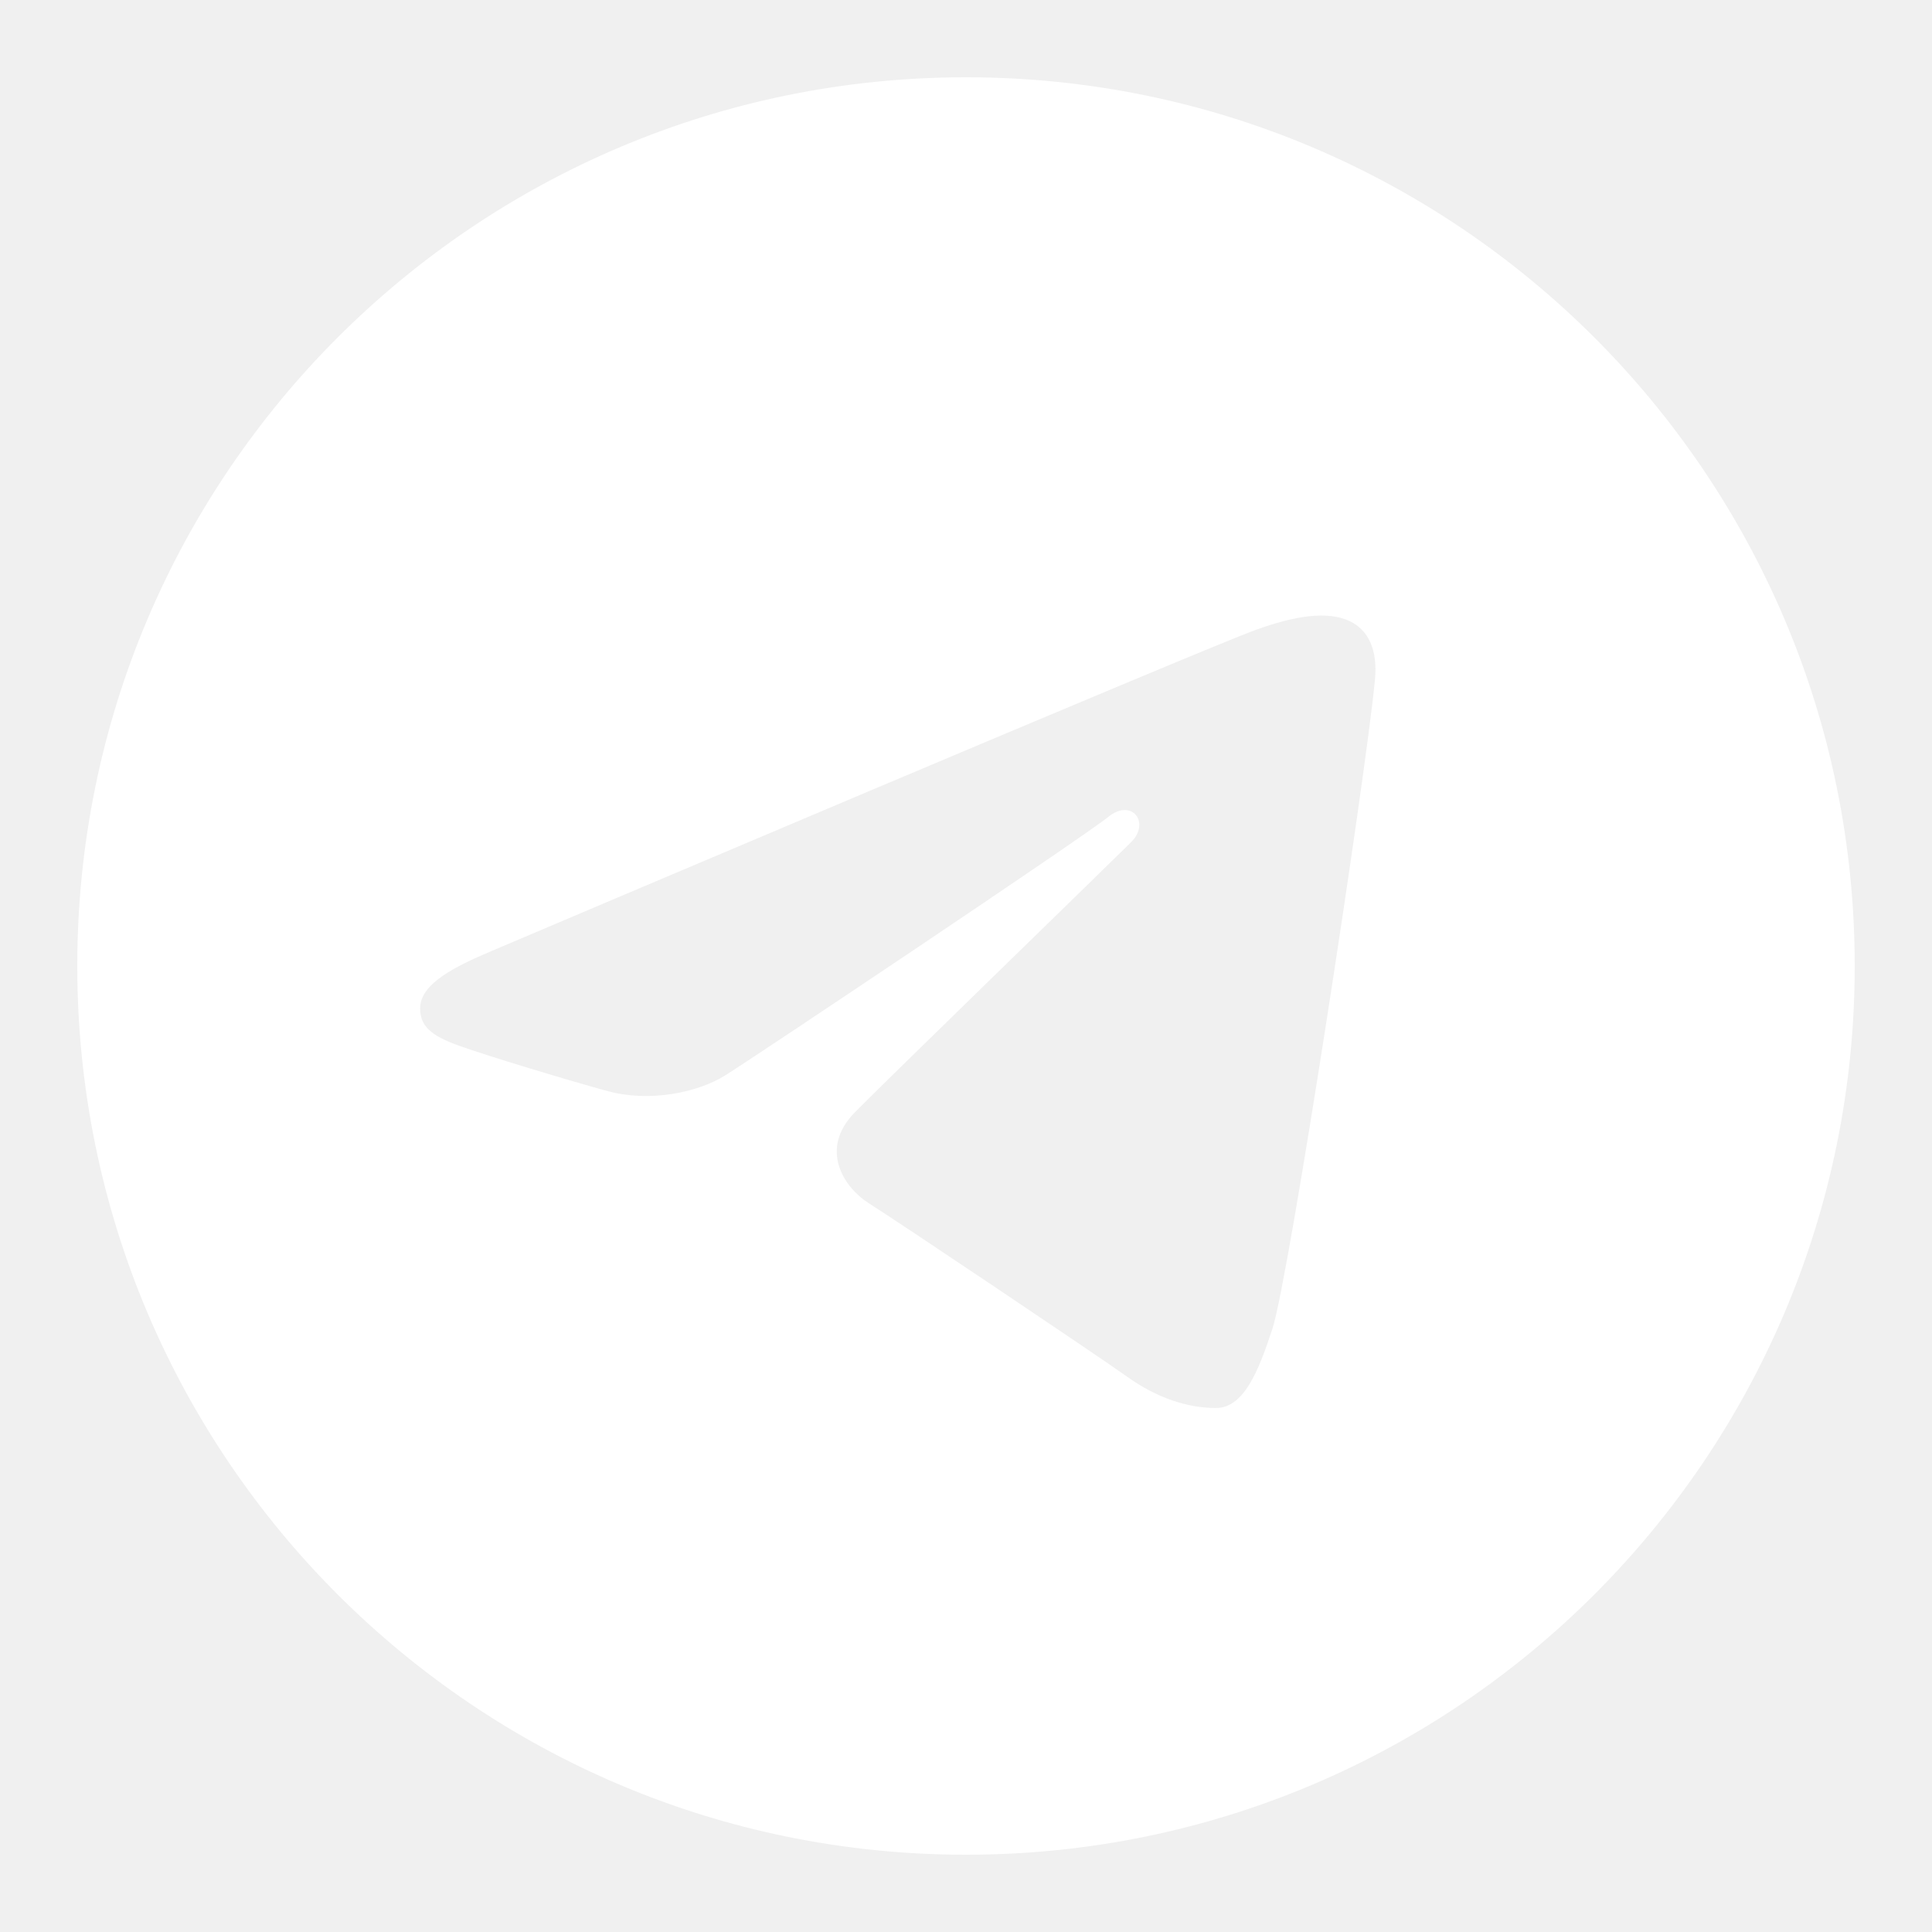
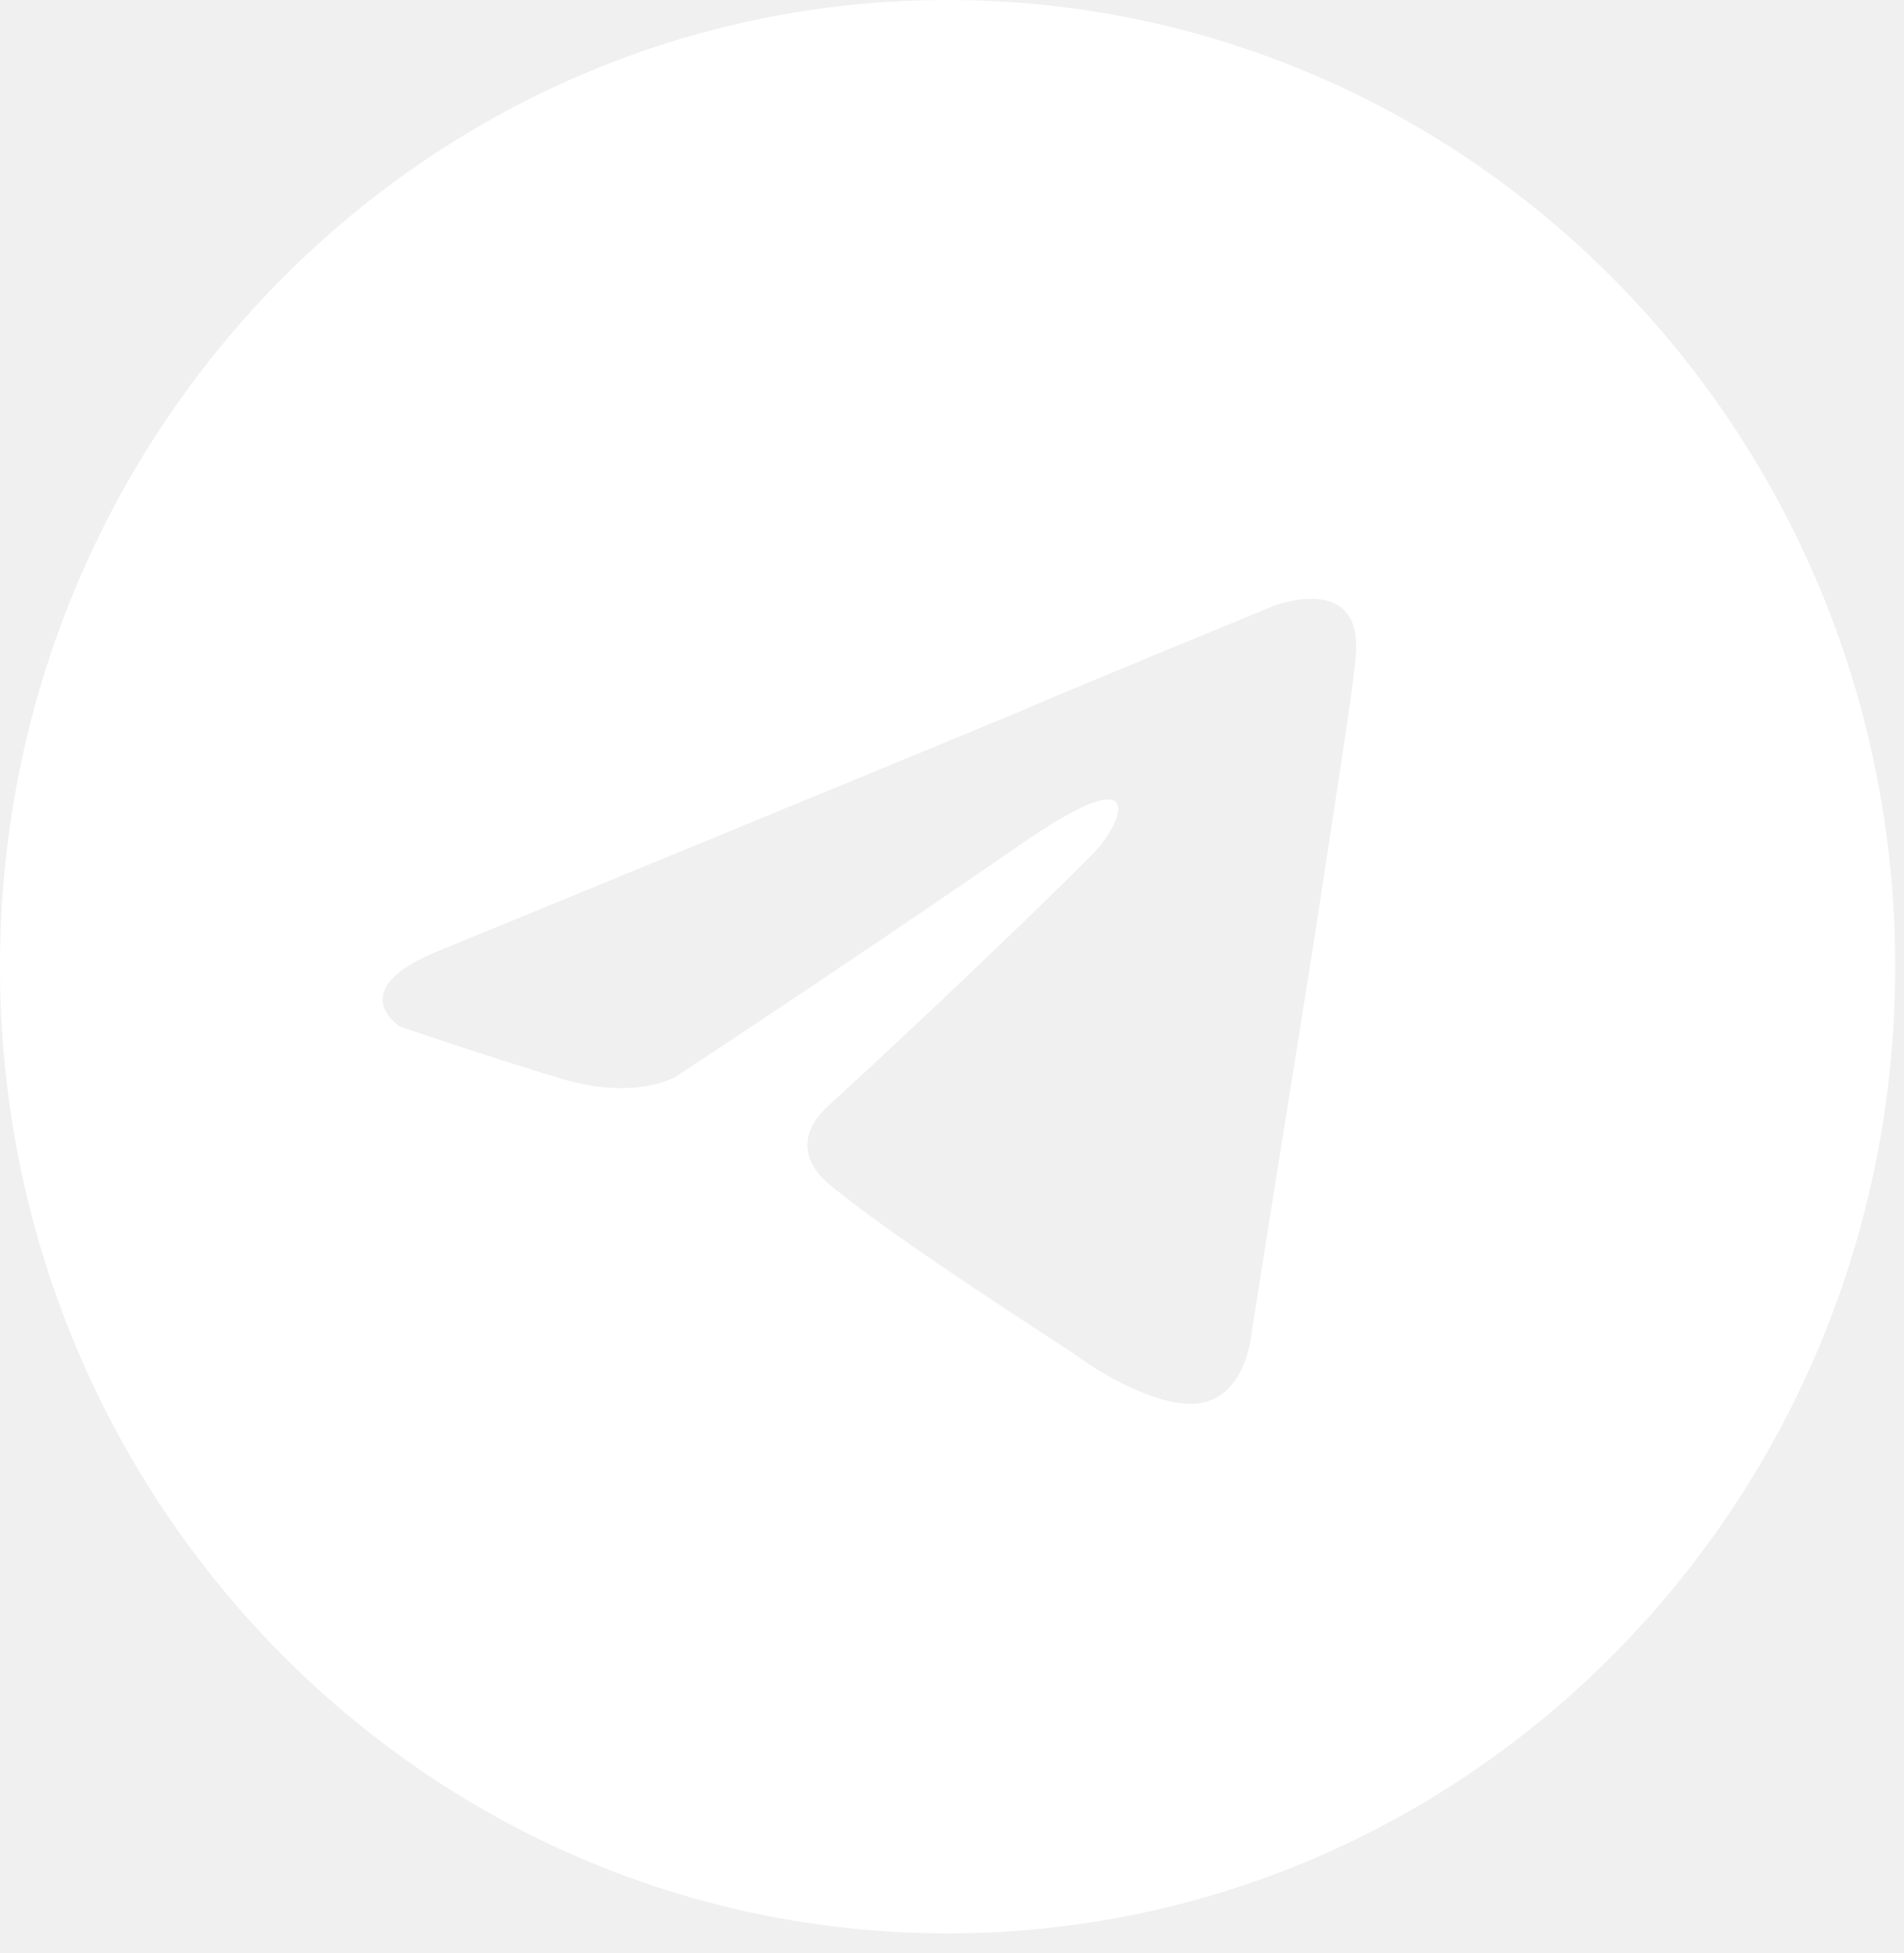
- <svg xmlns="http://www.w3.org/2000/svg" viewBox="0 0 50 50" width="128px" height="128px">
-   <path fill="#fff" d="M25,2c12.703,0,23,10.297,23,23S37.703,48,25,48S2,37.703,2,25S12.297,2,25,2z M32.934,34.375 c0.423-1.298,2.405-14.234,2.65-16.783c0.074-0.772-0.17-1.285-0.648-1.514c-0.578-0.278-1.434-0.139-2.427,0.219 c-1.362,0.491-18.774,7.884-19.78,8.312c-0.954,0.405-1.856,0.847-1.856,1.487c0,0.45,0.267,0.703,1.003,0.966 c0.766,0.273,2.695,0.858,3.834,1.172c1.097,0.303,2.346,0.04,3.046-0.395c0.742-0.461,9.305-6.191,9.92-6.693 c0.614-0.502,1.104,0.141,0.602,0.644c-0.502,0.502-6.38,6.207-7.155,6.997c-0.941,0.959-0.273,1.953,0.358,2.351 c0.721,0.454,5.906,3.932,6.687,4.49c0.781,0.558,1.573,0.811,2.298,0.811C32.191,36.439,32.573,35.484,32.934,34.375z" />
+ <svg xmlns="http://www.w3.org/2000/svg" viewBox="0 0 219.1 224.78" fill="#fff">
+   <path class="cls-1" d="M109.05 0C48.82 0 0 49.81 0 111.26s48.82 111.26 109.05 111.26S218.1 172.71 218.1 111.26 169.28 0 109.05 0m46.97 75.48c-.29 4.01-2.58 18.05-4.87 33.23-3.44 21.48-7.16 44.97-7.16 44.97s-.57 6.59-5.44 7.73-12.89-4.01-14.32-5.16c-1.15-.86-21.48-13.75-28.93-20.05-2.01-1.72-4.3-5.16.29-9.17 10.31-9.45 22.63-21.2 30.08-28.64 3.44-3.44 6.87-11.46-7.45-1.72-20.34 14.04-40.39 27.21-40.39 27.21s-4.58 2.86-13.18.29c-8.59-2.58-18.62-6.02-18.62-6.02s-6.87-4.3 4.87-8.88c0 0 49.55-20.34 66.74-27.5 6.59-2.86 28.93-12.03 28.93-12.03s10.31-4.01 9.45 5.73Z" />
</svg>
